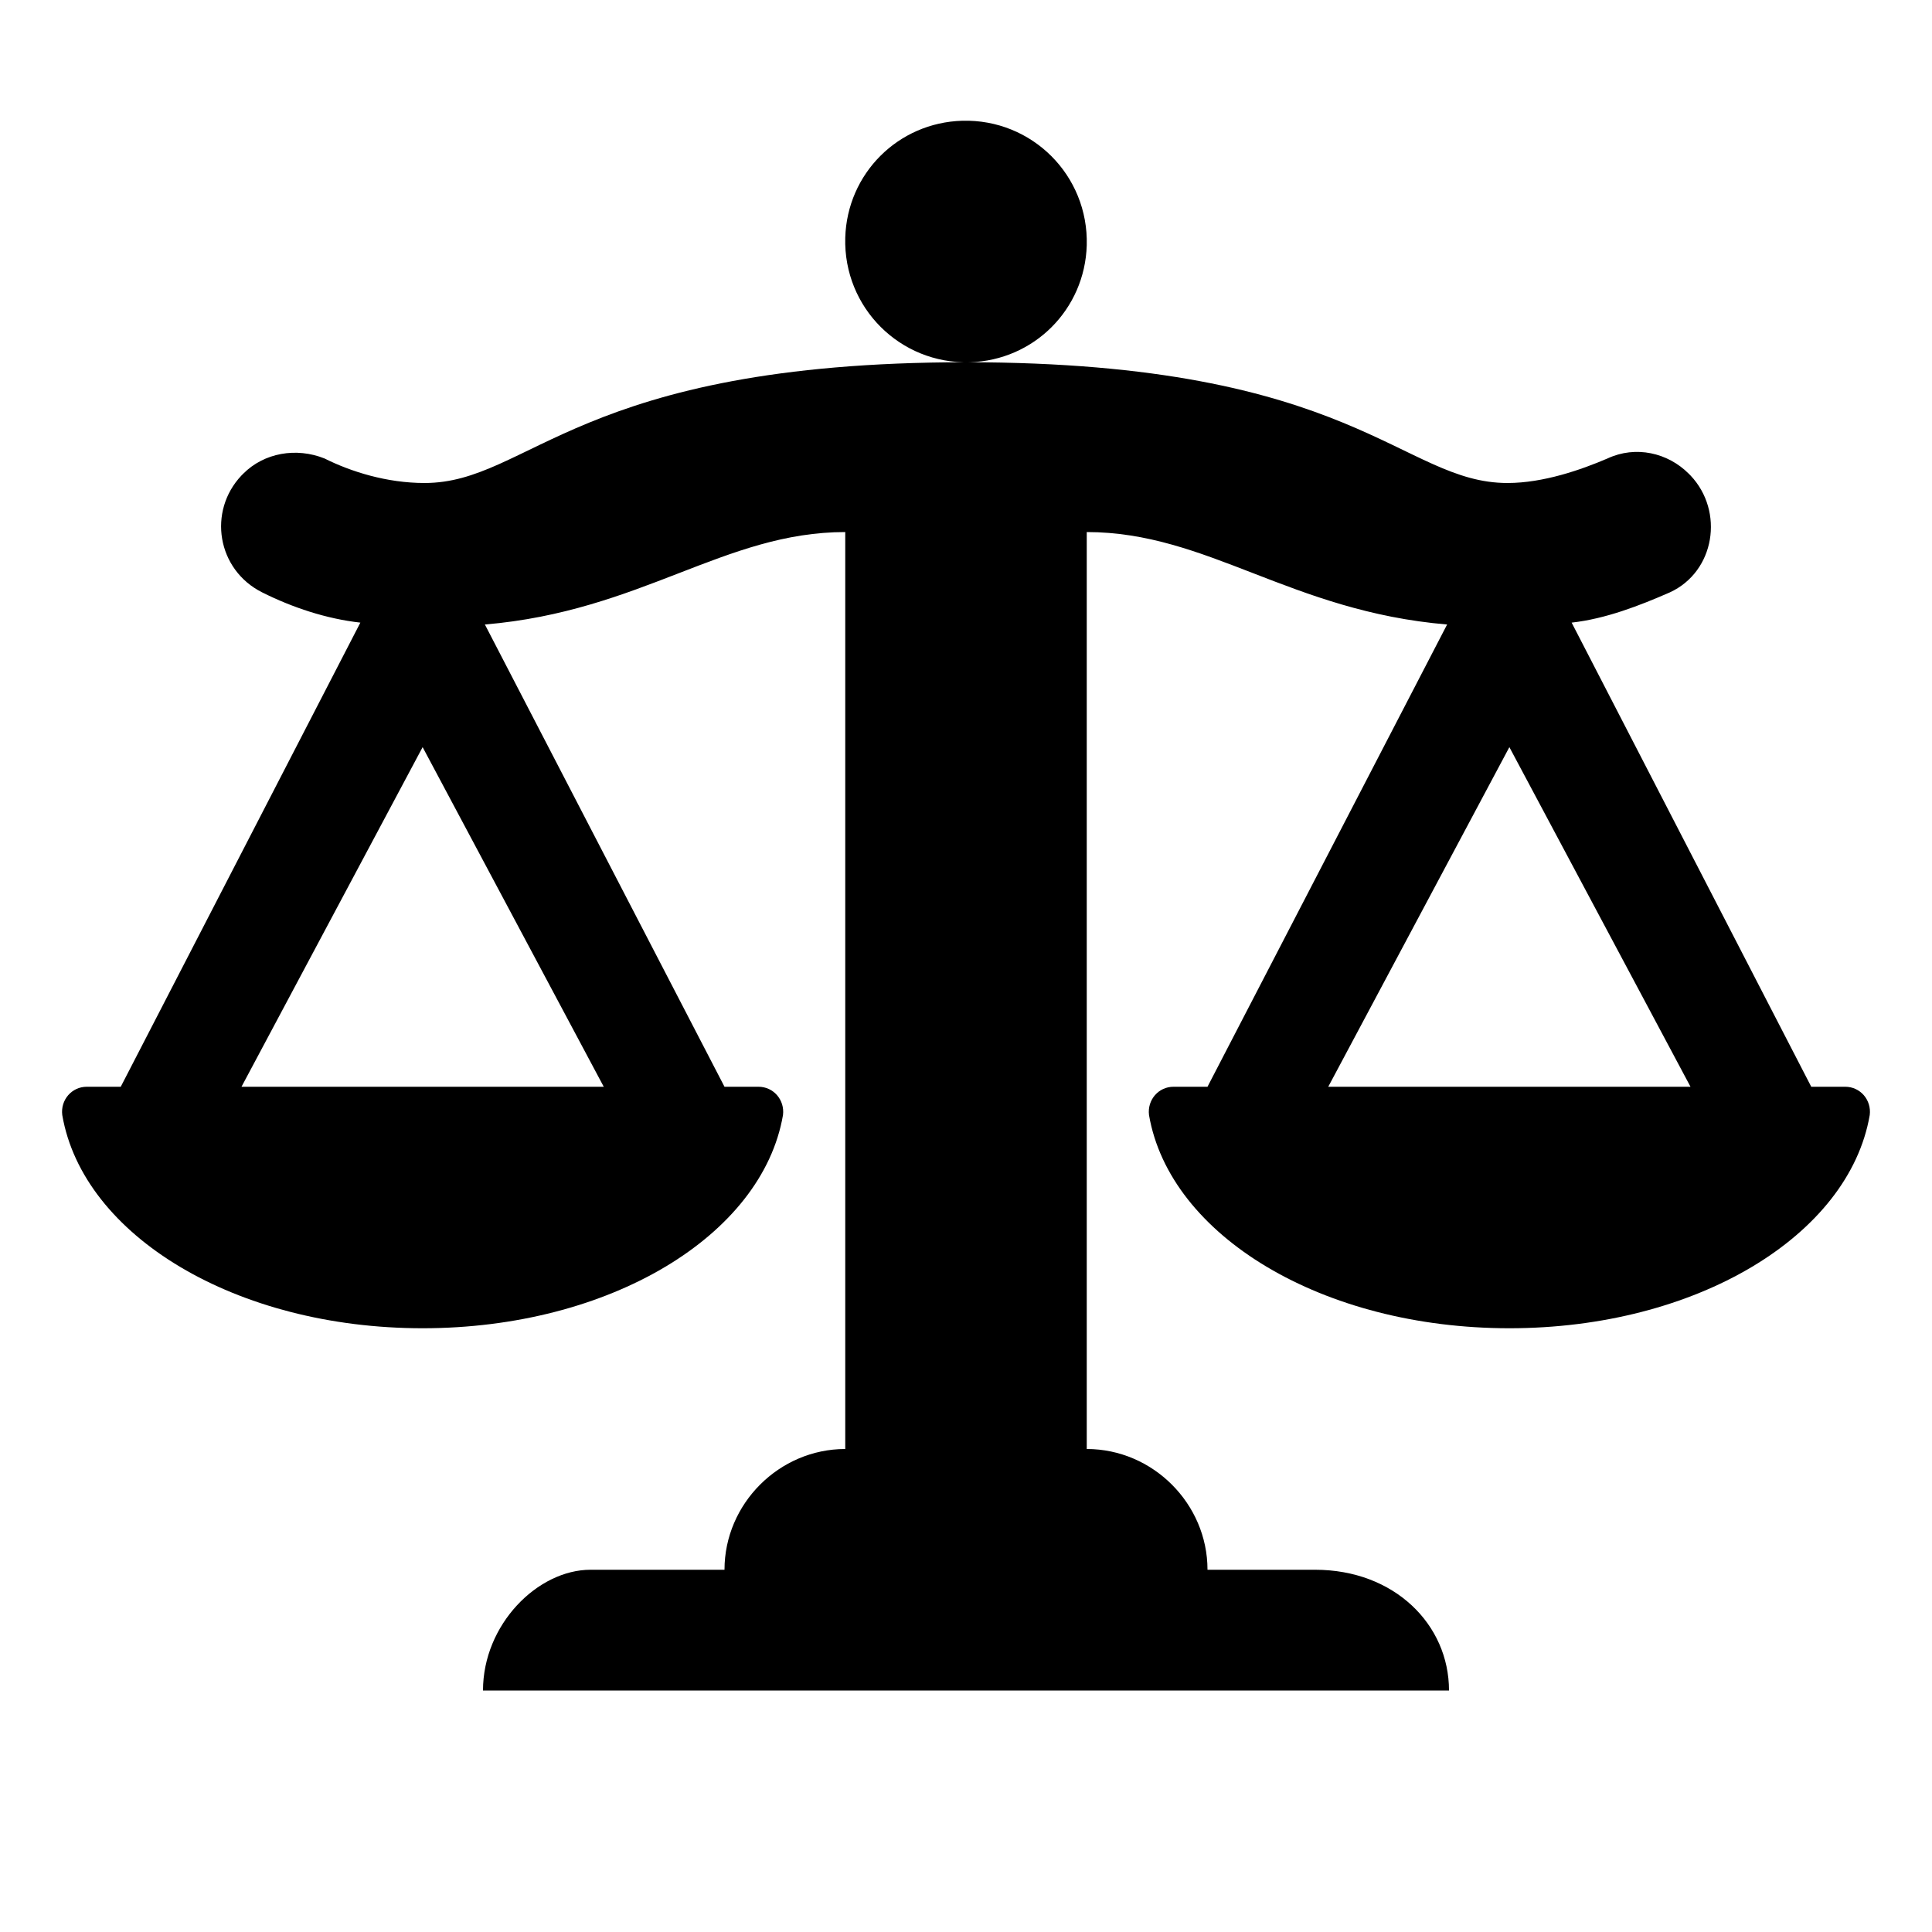
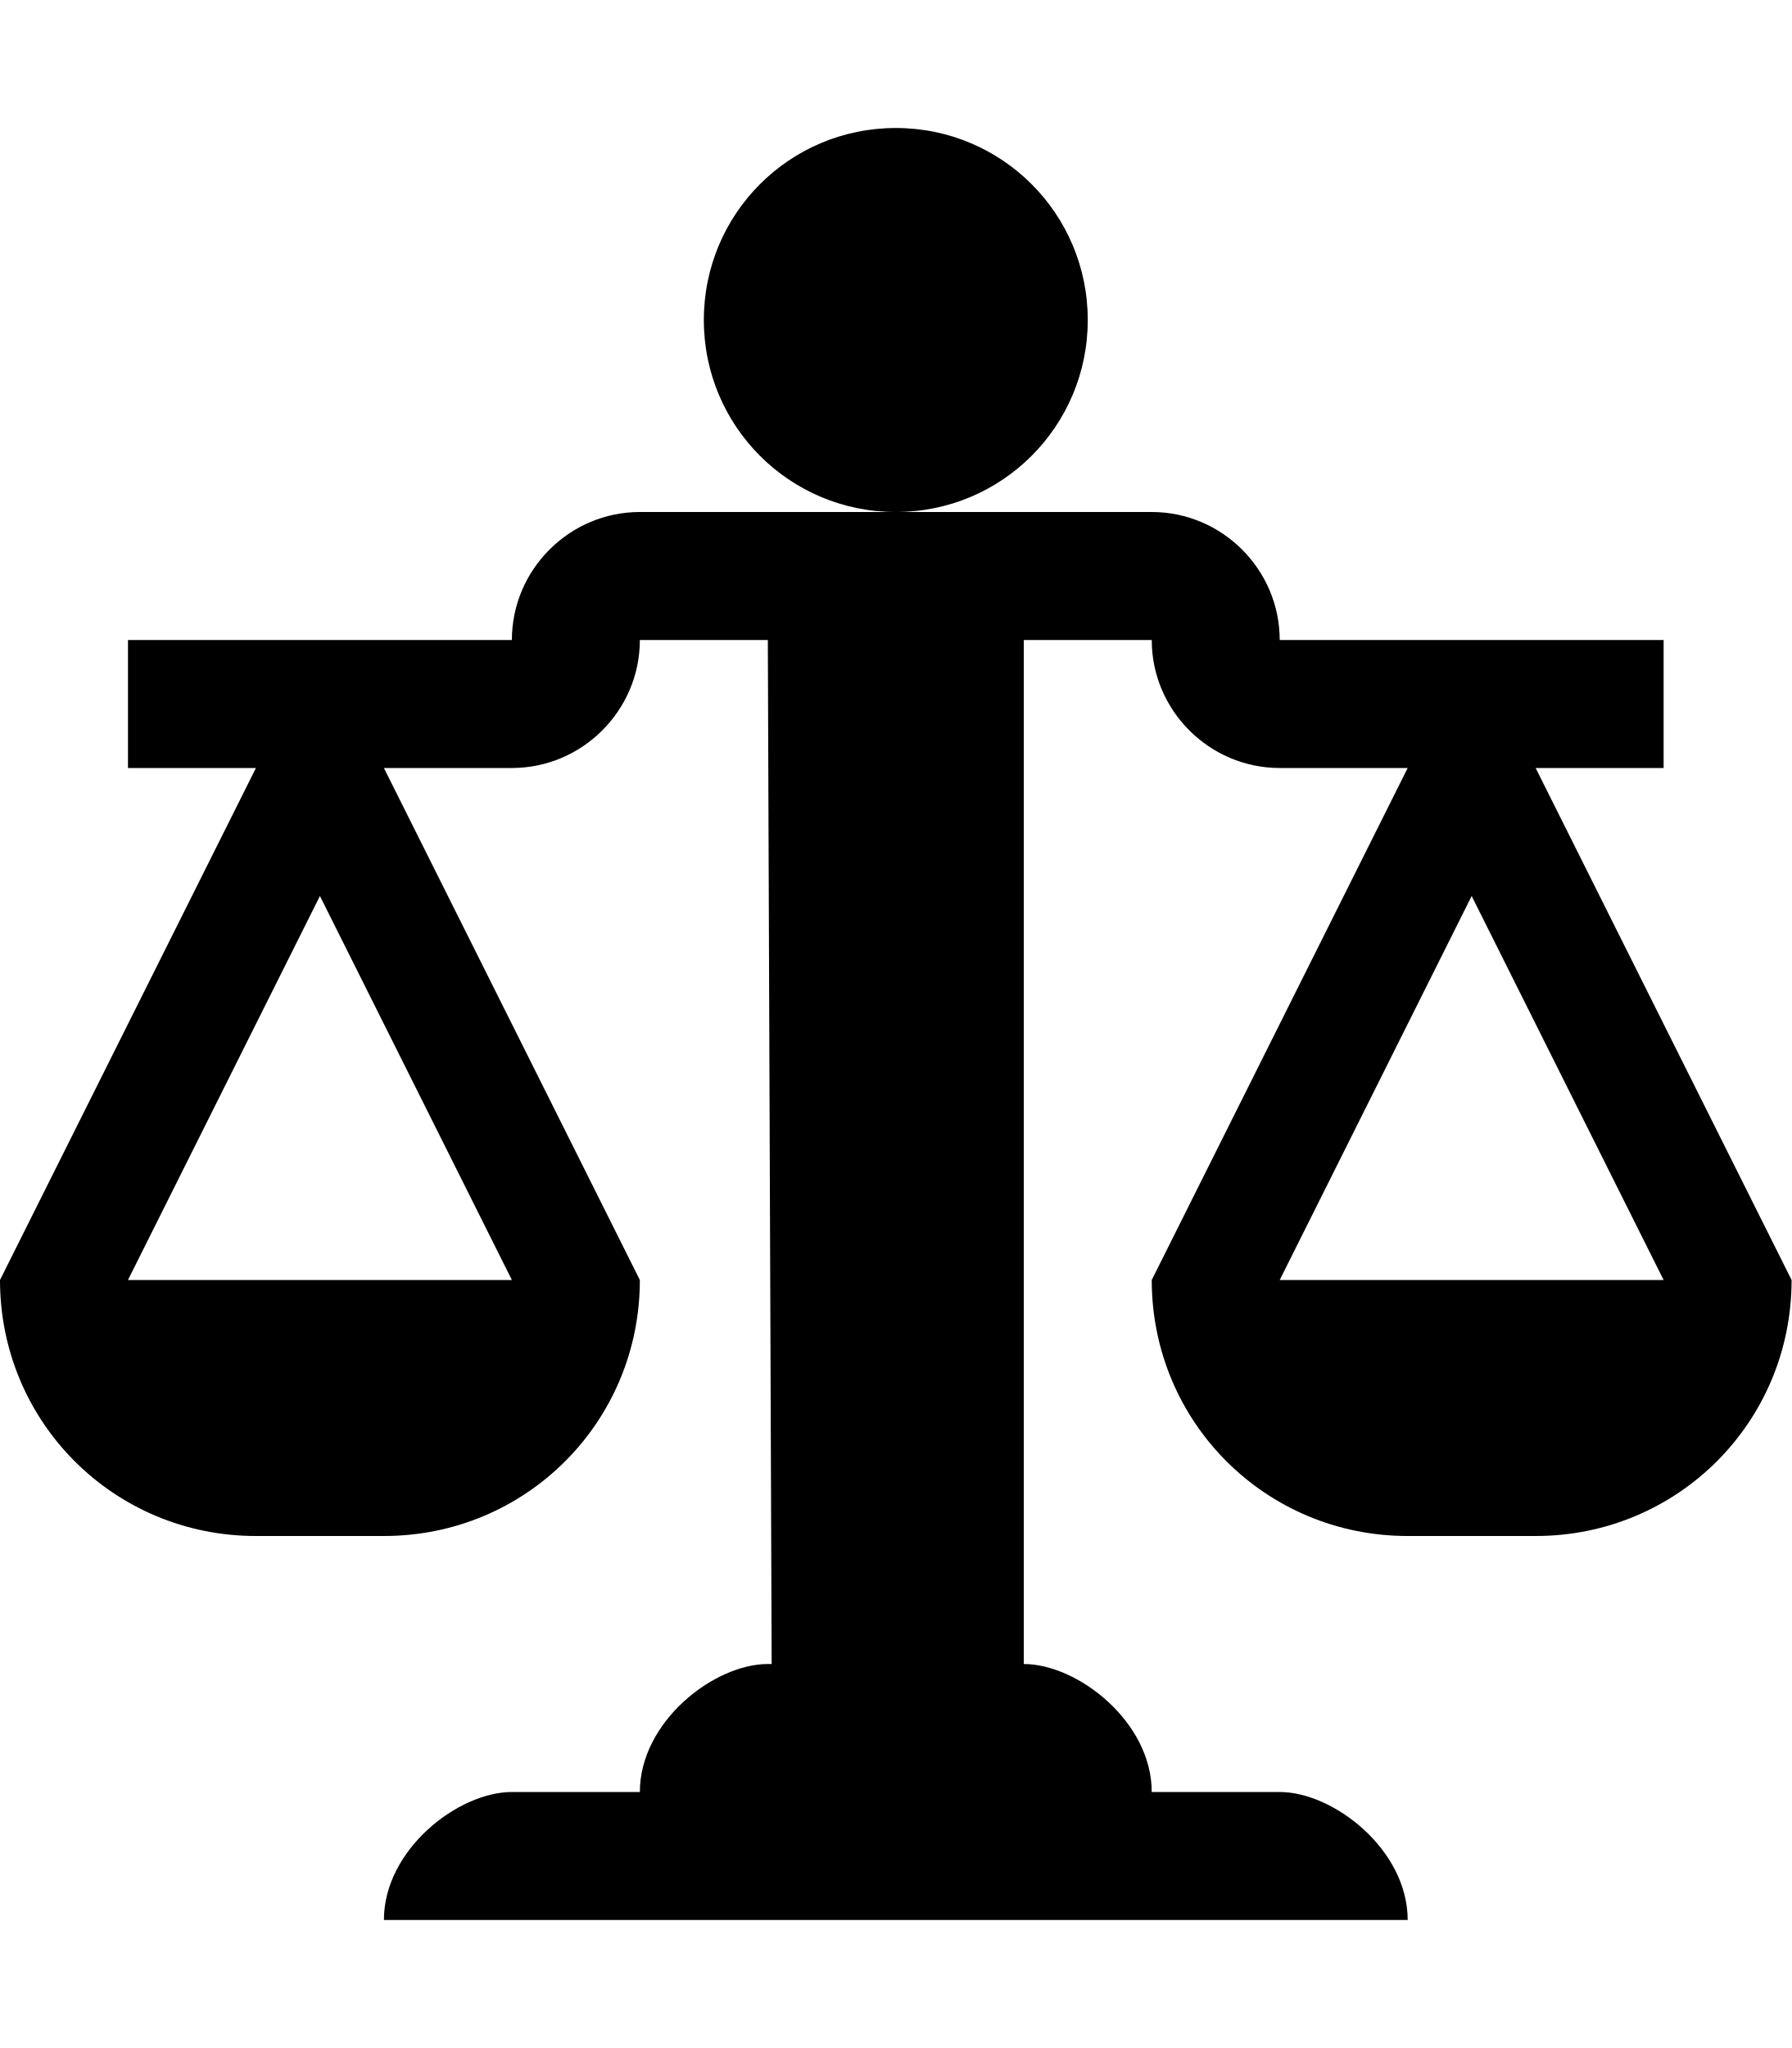
- <svg xmlns="http://www.w3.org/2000/svg" height="1024" width="1024">
-   <path d="M514 192c34-1 61-28 62-62 1-37-29-67-66-66-34 1-61 28-62 62-1 37 29 67 66 66z m464 384h-18l-127-246c18-2 36-9 52-16 24-11 29-43 11-62l-1-1c-11-11-28-15-43-8-14 6-34 13-53 13-56 0-81-64-287-64s-231 64-287 64c-20 0-39-6-53-13-15-6-32-3-43 8l-1 1c-18 19-13 50 11 62 16 8 34 14 52 16l-127 246h-18c-8 0-14 7-13 15 11 64 92 113 191 113s180-49 191-113c1-8-5-15-13-15h-18l-127-245c83-7 127-49 191-49v486c-35 0-64 29-64 64h-71c-28 0-57 29-57 64h512c0-35-29-64-71-64h-57c0-35-29-64-64-64v-486c64 0 108 42 191 49l-127 245h-18c-8 0-14 7-13 15 11 64 92 113 191 113s180-49 191-113c1-8-5-15-13-15z m-658 0h-192l96-180 96 180z m384 0l96-180 96 180h-192z" />
+ <svg xmlns="http://www.w3.org/2000/svg" width="14" height="16" viewBox="0 0 14 16">
+   <path d="M7 4c-.83 0-1.5-.67-1.5-1.5S6.17 1 7 1s1.5.67 1.5 1.5S7.83 4 7 4zm7 6c0 1.11-.89 2-2 2h-1c-1.11 0-2-.89-2-2l2-4h-1c-.55 0-1-.45-1-1H8v8c.42 0 1 .45 1 1h1c.42 0 1 .45 1 1H3c0-.55.58-1 1-1h1c0-.55.58-1 1-1h.03L6 5H5c0 .55-.45 1-1 1H3l2 4c0 1.11-.89 2-2 2H2c-1.11 0-2-.89-2-2l2-4H1V5h3c0-.55.45-1 1-1h4c.55 0 1 .45 1 1h3v1h-1l2 4zM2.5 7L1 10h3L2.5 7zM13 10l-1.5-3-1.5 3h3z" />
</svg>
